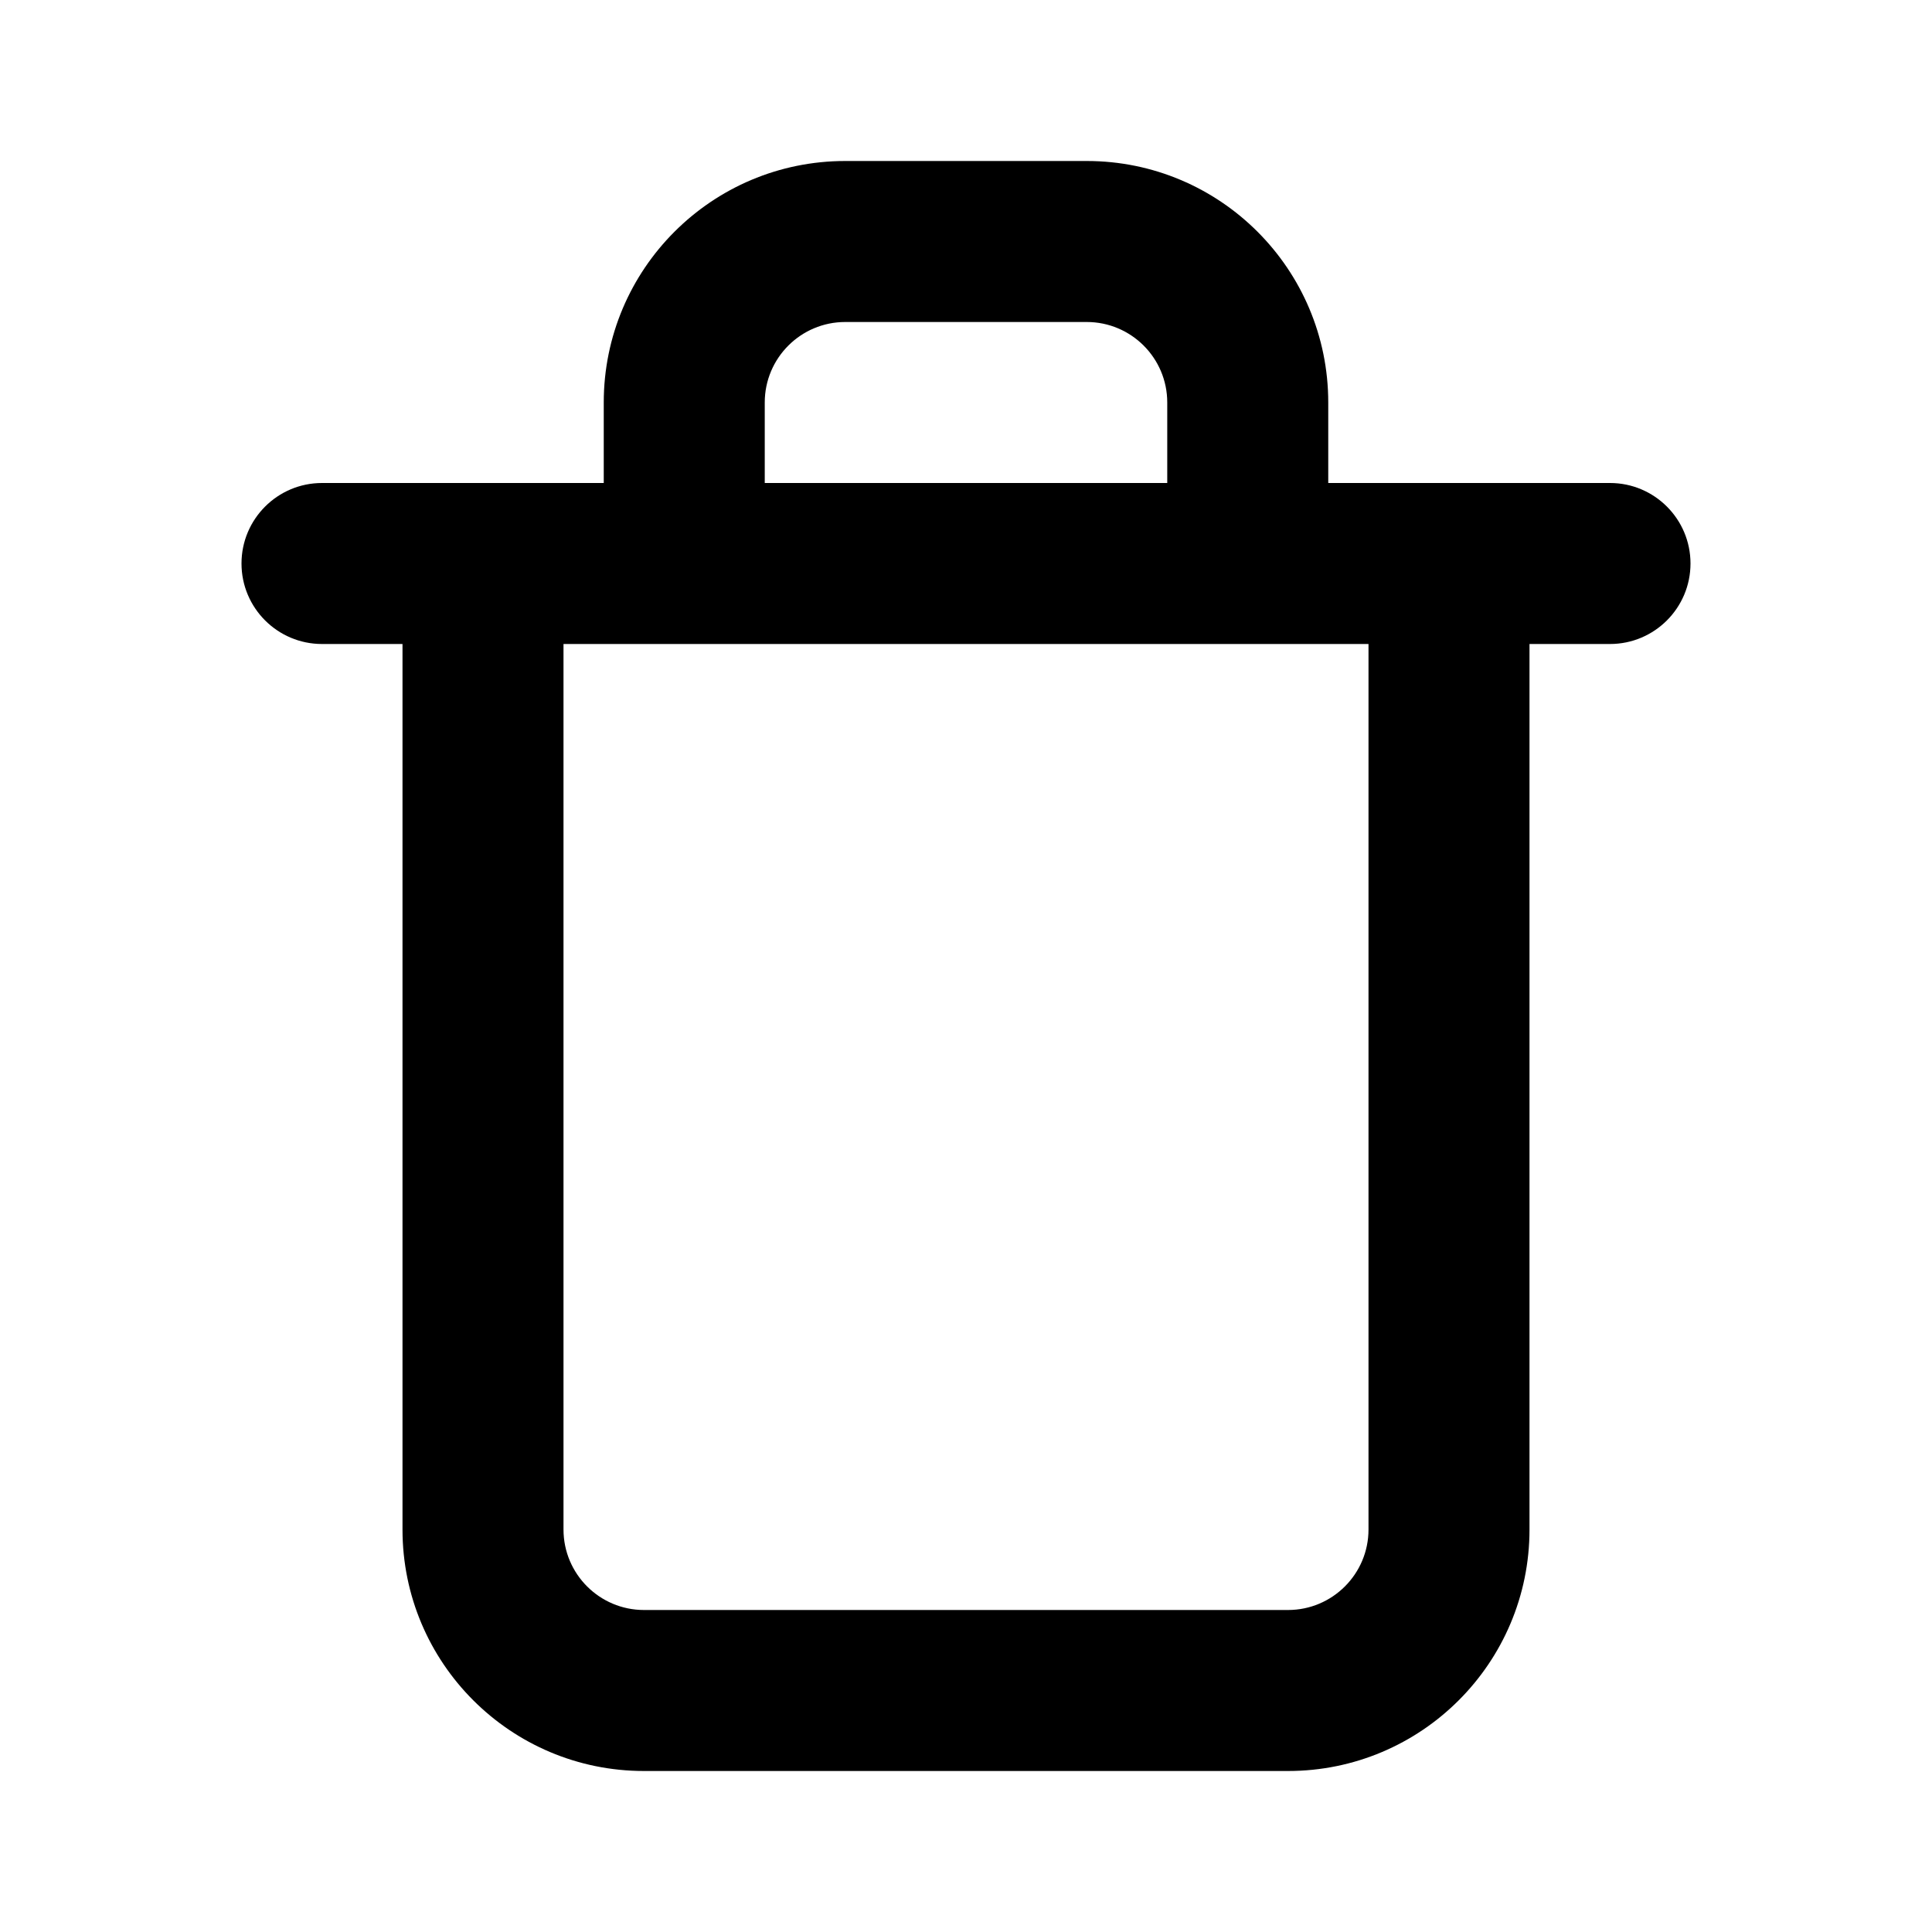
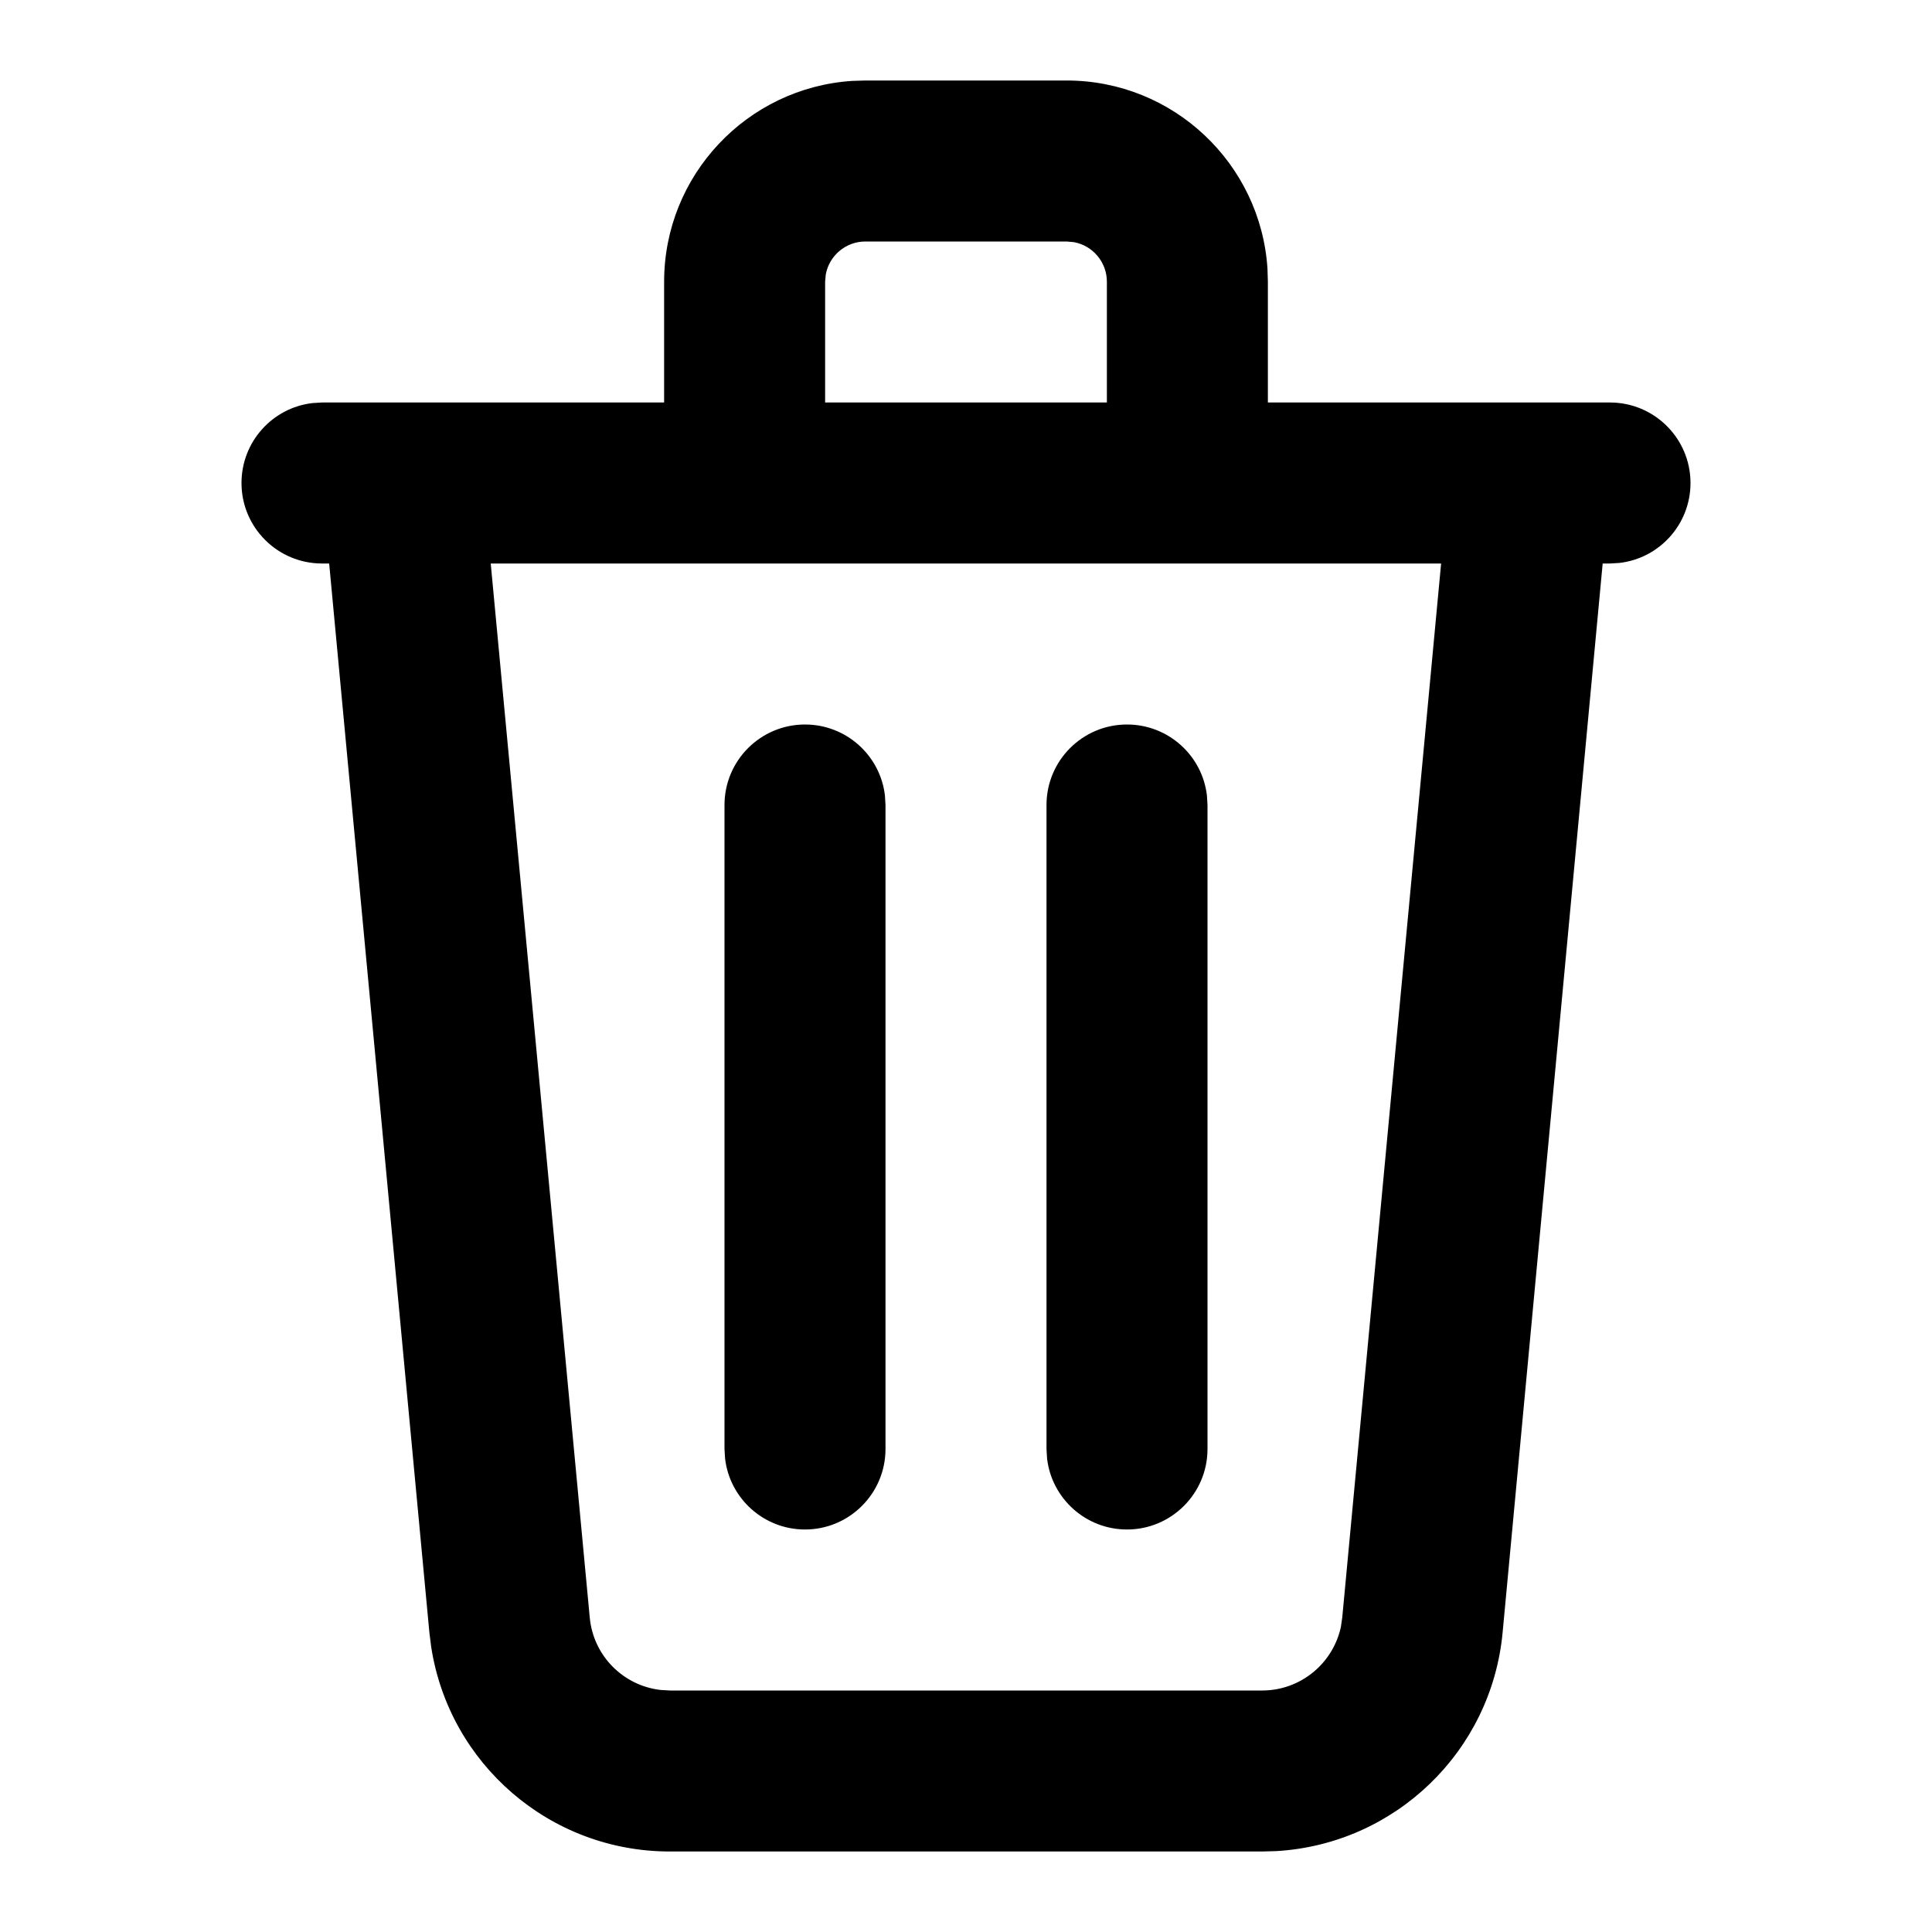
<svg xmlns="http://www.w3.org/2000/svg" width="24" height="24" viewBox="0 0 24 24">
-   <path d="M20 6C20.552 6 21 6.448 21 7 21 7.552 20.552 8 20 8L19 8 19 19C19 20.657 17.657 22 16 22L8 22C6.343 22 5 20.657 5 19L5 8 4 8C3.448 8 3 7.552 3 7 3 6.448 3.448 6 4 6L7.5 6 7.5 5C7.5 3.343 8.843 2 10.5 2L13.5 2C15.157 2 16.5 3.343 16.5 5L16.5 6 20 6zM9.5 5L9.5 6 14.5 6 14.5 5C14.5 4.448 14.052 4 13.5 4L10.5 4C9.948 4 9.5 4.448 9.5 5zM17 19L17 8 7 8 7 19C7 19.552 7.448 20 8 20L16 20C16.552 20 17 19.552 17 19zM21 35C21.552 35 22 35.448 22 36 22 36.552 21.552 37 21 37L20 37 20 48C20 49.657 18.657 51 17 51L9 51C7.343 51 6 49.657 6 48L6 37 5 37C4.448 37 4 36.552 4 36 4 35.448 4.448 35 5 35L9 35 9 34C9 32.343 10.343 31 12 31L14 31C15.657 31 17 32.343 17 34L17 35 21 35zM11 34L11 35 15 35 15 34C15 33.448 14.552 33 14 33L12 33C11.448 33 11 33.448 11 34zM18 48L18 37 8 37 8 48C8 48.552 8.448 49 9 49L17 49C17.552 49 18 48.552 18 48zM10.17 40.292C10.56 39.902 11.19 39.902 11.58 40.292L13 41.712 14.42 40.292C14.81 39.902 15.44 39.902 15.83 40.292 16.22 40.682 16.22 41.312 15.83 41.702L14.41 43.122 15.83 44.542C16.22 44.932 16.22 45.562 15.83 45.952 15.44 46.342 14.81 46.342 14.42 45.952L13 44.532 11.58 45.952C11.19 46.342 10.56 46.342 10.17 45.952 9.78 45.562 9.78 44.932 10.17 44.542L11.59 43.122 10.17 41.702C9.78 41.322 9.78 40.682 10.17 40.292z" />
+   <path d="M840.25,75 C841.575,75 842.66,76.032 842.745,77.336 L842.75,77.5 L842.75,79 L847,79 C847.552,79 848,79.448 848,80 C848,80.513 847.614,80.936 847.117,80.993 L847,81 L846.909,81 L845.666,94.28 C845.527,95.762 844.325,96.909 842.856,96.995 L842.679,97 L835.321,97 C833.832,97 832.579,95.911 832.356,94.456 L832.334,94.28 L831.089,81 L831,81 C830.448,81 830,80.552 830,80 C830,79.487 830.386,79.064 830.883,79.007 L831,79 L835.25,79 L835.25,77.5 C835.25,76.175 836.282,75.09 837.586,75.005 L837.75,75 L840.25,75 Z M844.902,81 L833.096,81 L834.326,94.093 C834.37,94.568 834.741,94.939 835.204,94.993 L835.321,95 L842.679,95 C843.155,95 843.559,94.665 843.657,94.21 L843.674,94.093 L844.902,81 Z M841,83 C841.513,83 841.936,83.386 841.993,83.883 L842,84 L842,92 C842,92.552 841.552,93 841,93 C840.487,93 840.064,92.614 840.007,92.117 L840,92 L840,84 C840,83.448 840.448,83 841,83 Z M837,83 C837.513,83 837.936,83.386 837.993,83.883 L838,84 L838,92 C838,92.552 837.552,93 837,93 C836.487,93 836.064,92.614 836.007,92.117 L836,92 L836,84 C836,83.448 836.448,83 837,83 Z M840.25,77 L837.75,77 C837.505,77 837.3,77.177 837.258,77.41 L837.25,77.5 L837.25,79 L840.75,79 L840.75,77.5 C840.75,77.255 840.573,77.05 840.34,77.008 L840.25,77 Z" transform="translate(-827 -74)" />
</svg>
